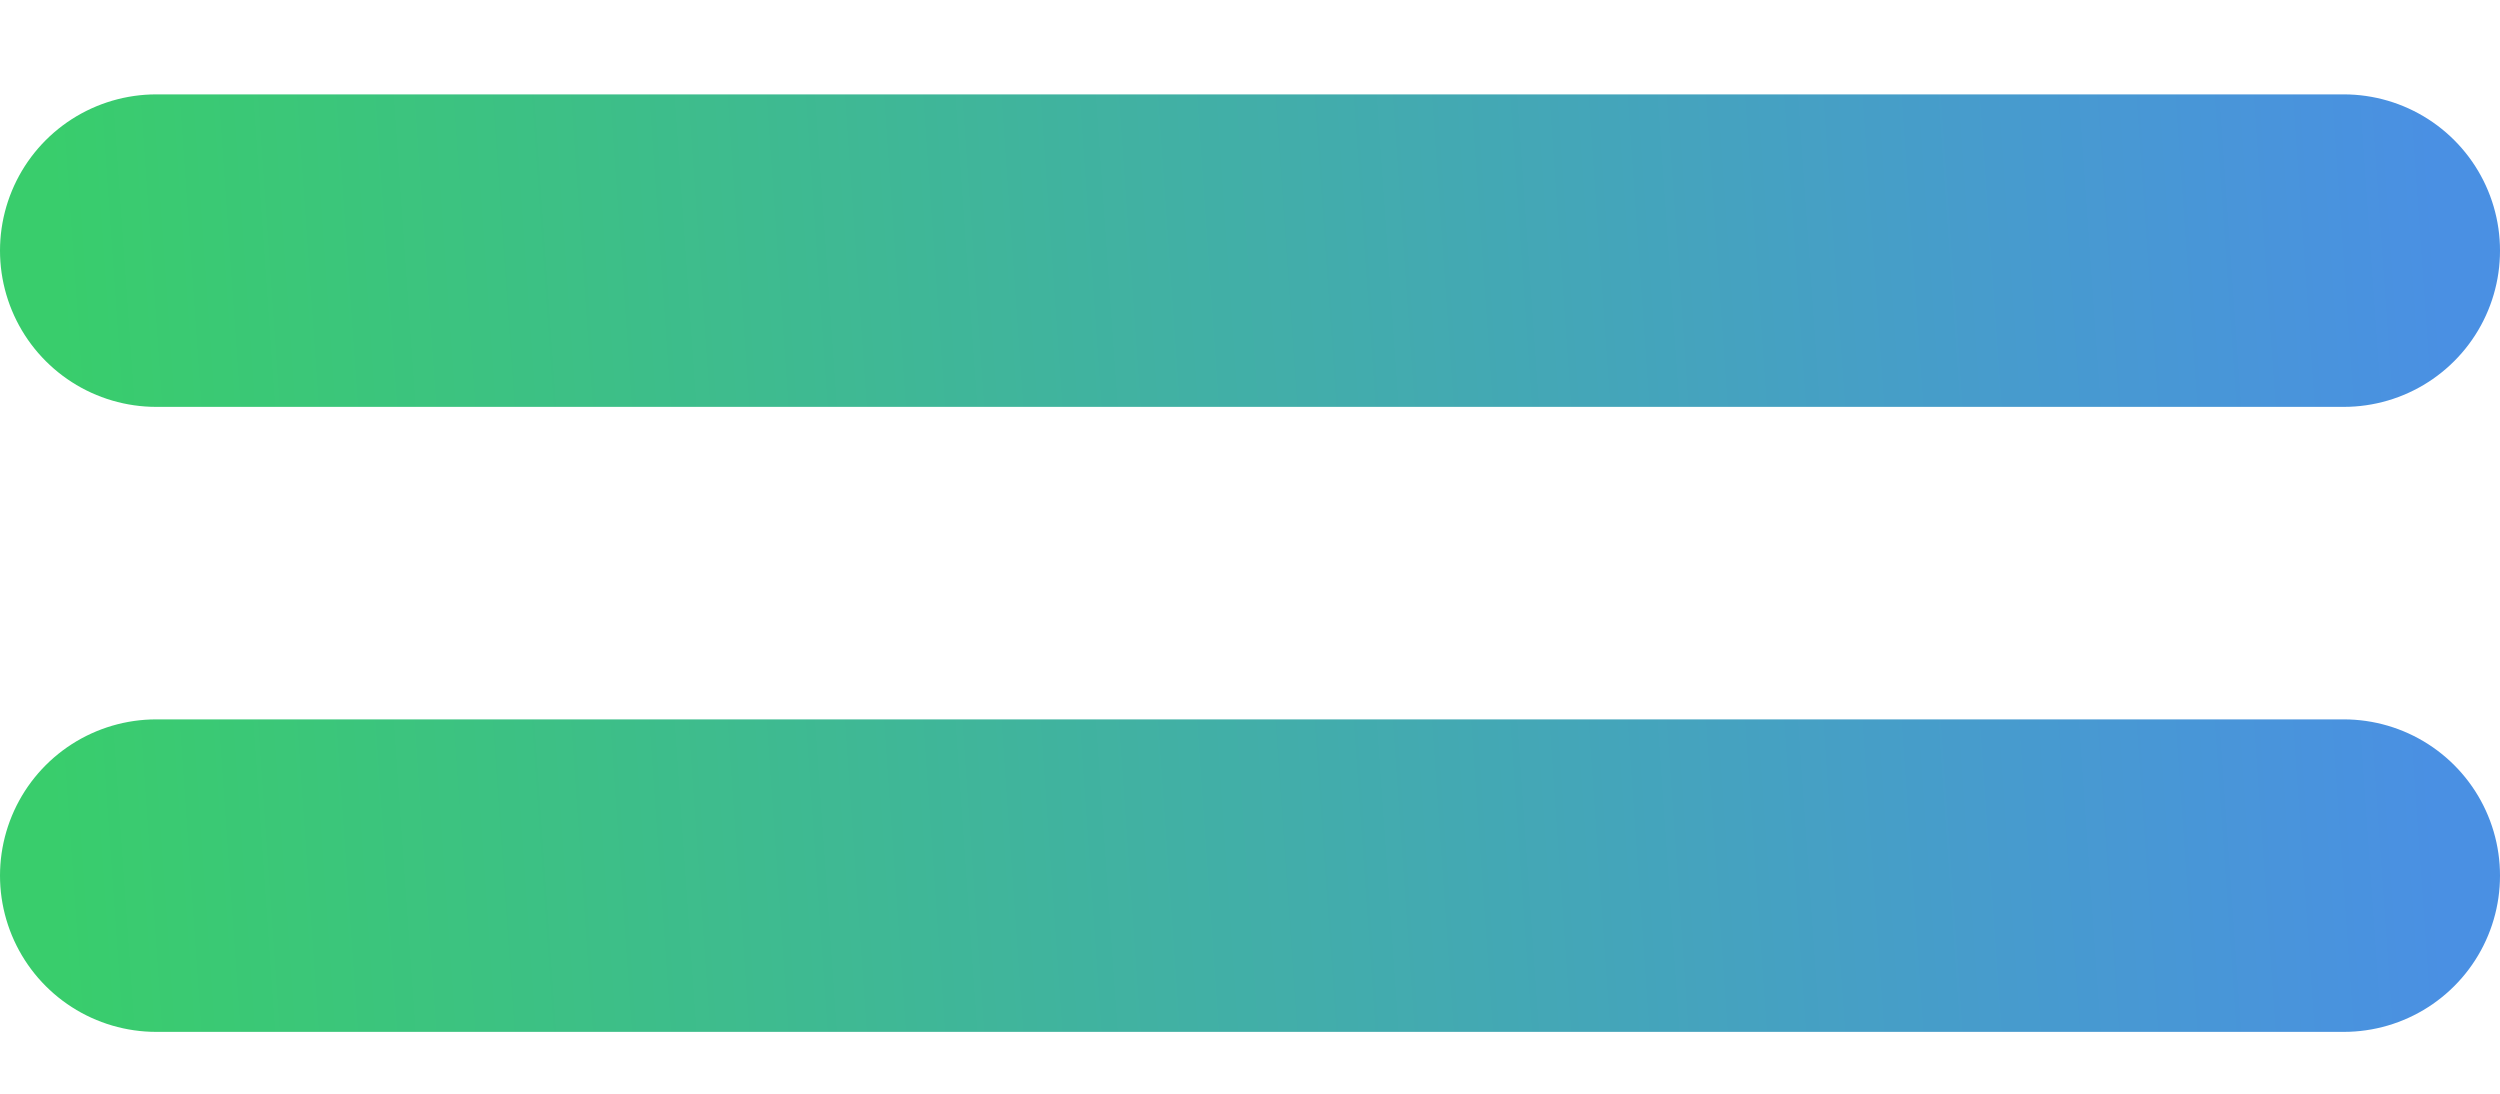
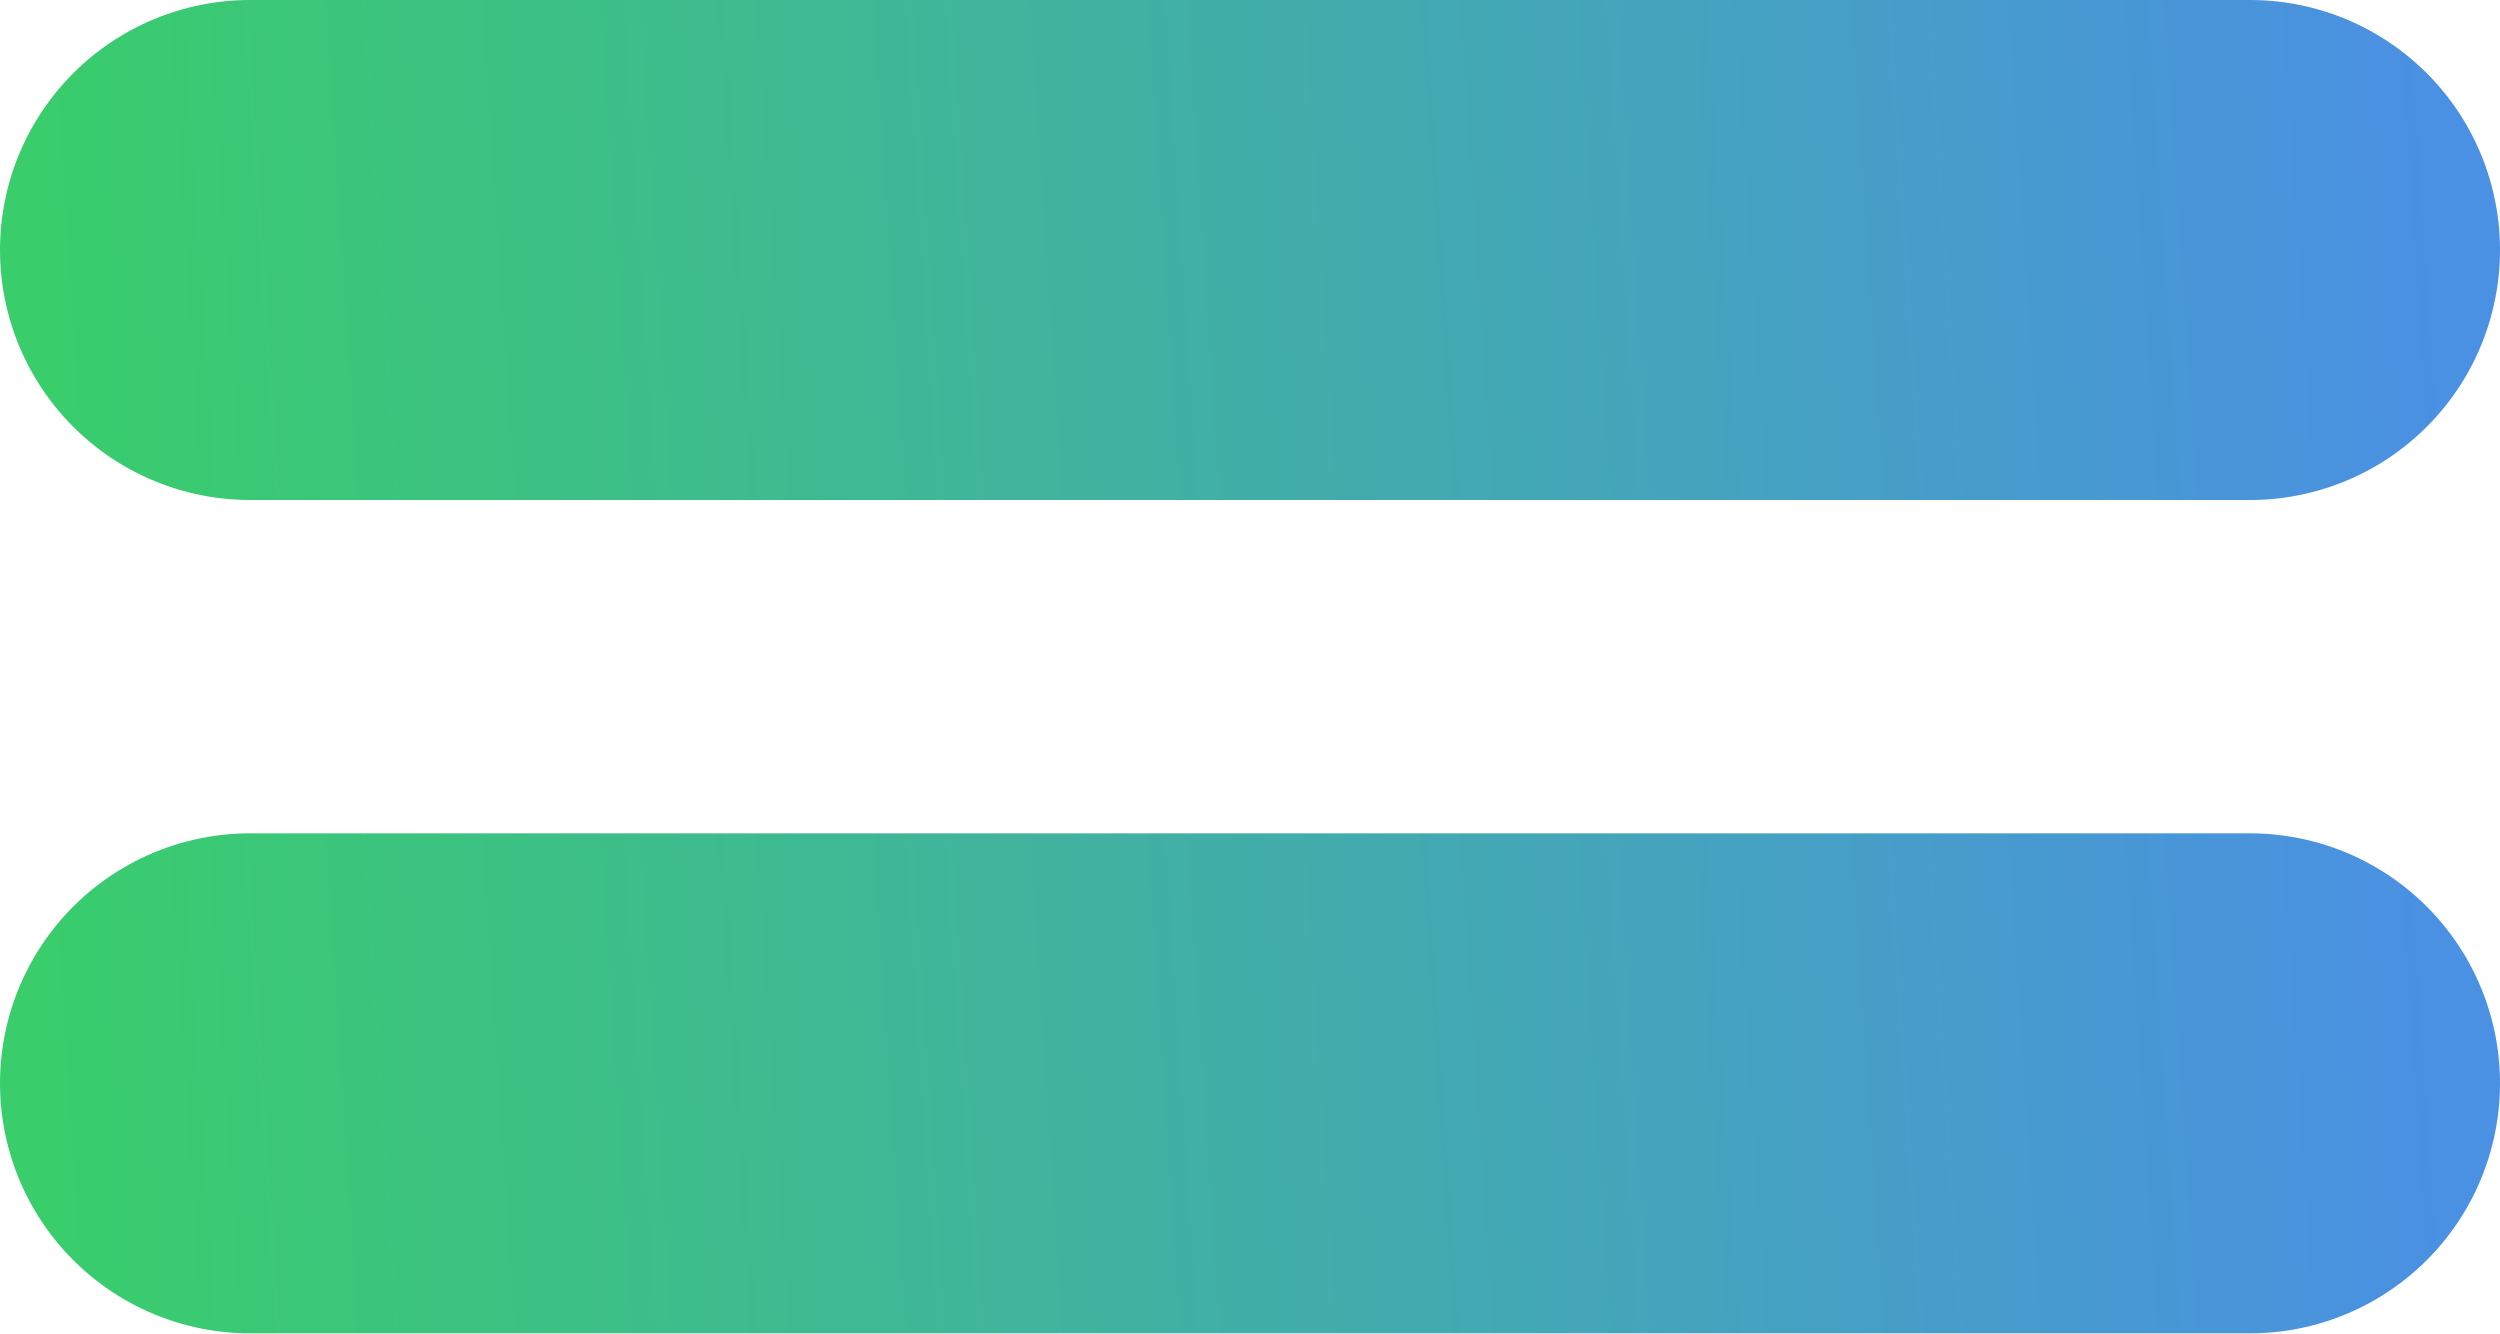
- <svg xmlns="http://www.w3.org/2000/svg" width="16" height="7" viewBox="0 0 16 7" fill="none">
-   <line x1="1" y1="1.604" x2="15" y2="1.604" stroke="url(#paint0_linear_1325_9284)" stroke-width="2" stroke-linecap="round" />
-   <line x1="1" y1="5.604" x2="15" y2="5.604" stroke="url(#paint1_linear_1325_9284)" stroke-width="2" stroke-linecap="round" />
+ <svg xmlns="http://www.w3.org/2000/svg" width="15" height="8" viewBox="0 0 15 8" fill="none">
+   <line x1="1.5" y1="1.5" x2="13.5" y2="1.5" stroke="url(#paint0_linear_3104_4210)" stroke-width="3" stroke-linecap="round" />
+   <line x1="1.5" y1="6.5" x2="13.5" y2="6.5" stroke="url(#paint1_linear_3104_4210)" stroke-width="3" stroke-linecap="round" />
  <defs>
-     <linearGradient id="paint0_linear_1325_9284" x1="0.421" y1="2.604" x2="15.609" y2="1.538" gradientUnits="userSpaceOnUse">
+     <linearGradient id="paint0_linear_3104_4210" x1="0.395" y1="3" x2="14.642" y2="2.063" gradientUnits="userSpaceOnUse">
      <stop stop-color="#39CD6C" />
      <stop offset="1" stop-color="#4A90E3" />
    </linearGradient>
-     <linearGradient id="paint1_linear_1325_9284" x1="0.421" y1="6.604" x2="15.609" y2="5.538" gradientUnits="userSpaceOnUse">
+     <linearGradient id="paint1_linear_3104_4210" x1="0.395" y1="8" x2="14.642" y2="7.063" gradientUnits="userSpaceOnUse">
      <stop stop-color="#39CD6C" />
      <stop offset="1" stop-color="#4A90E3" />
    </linearGradient>
  </defs>
</svg>
